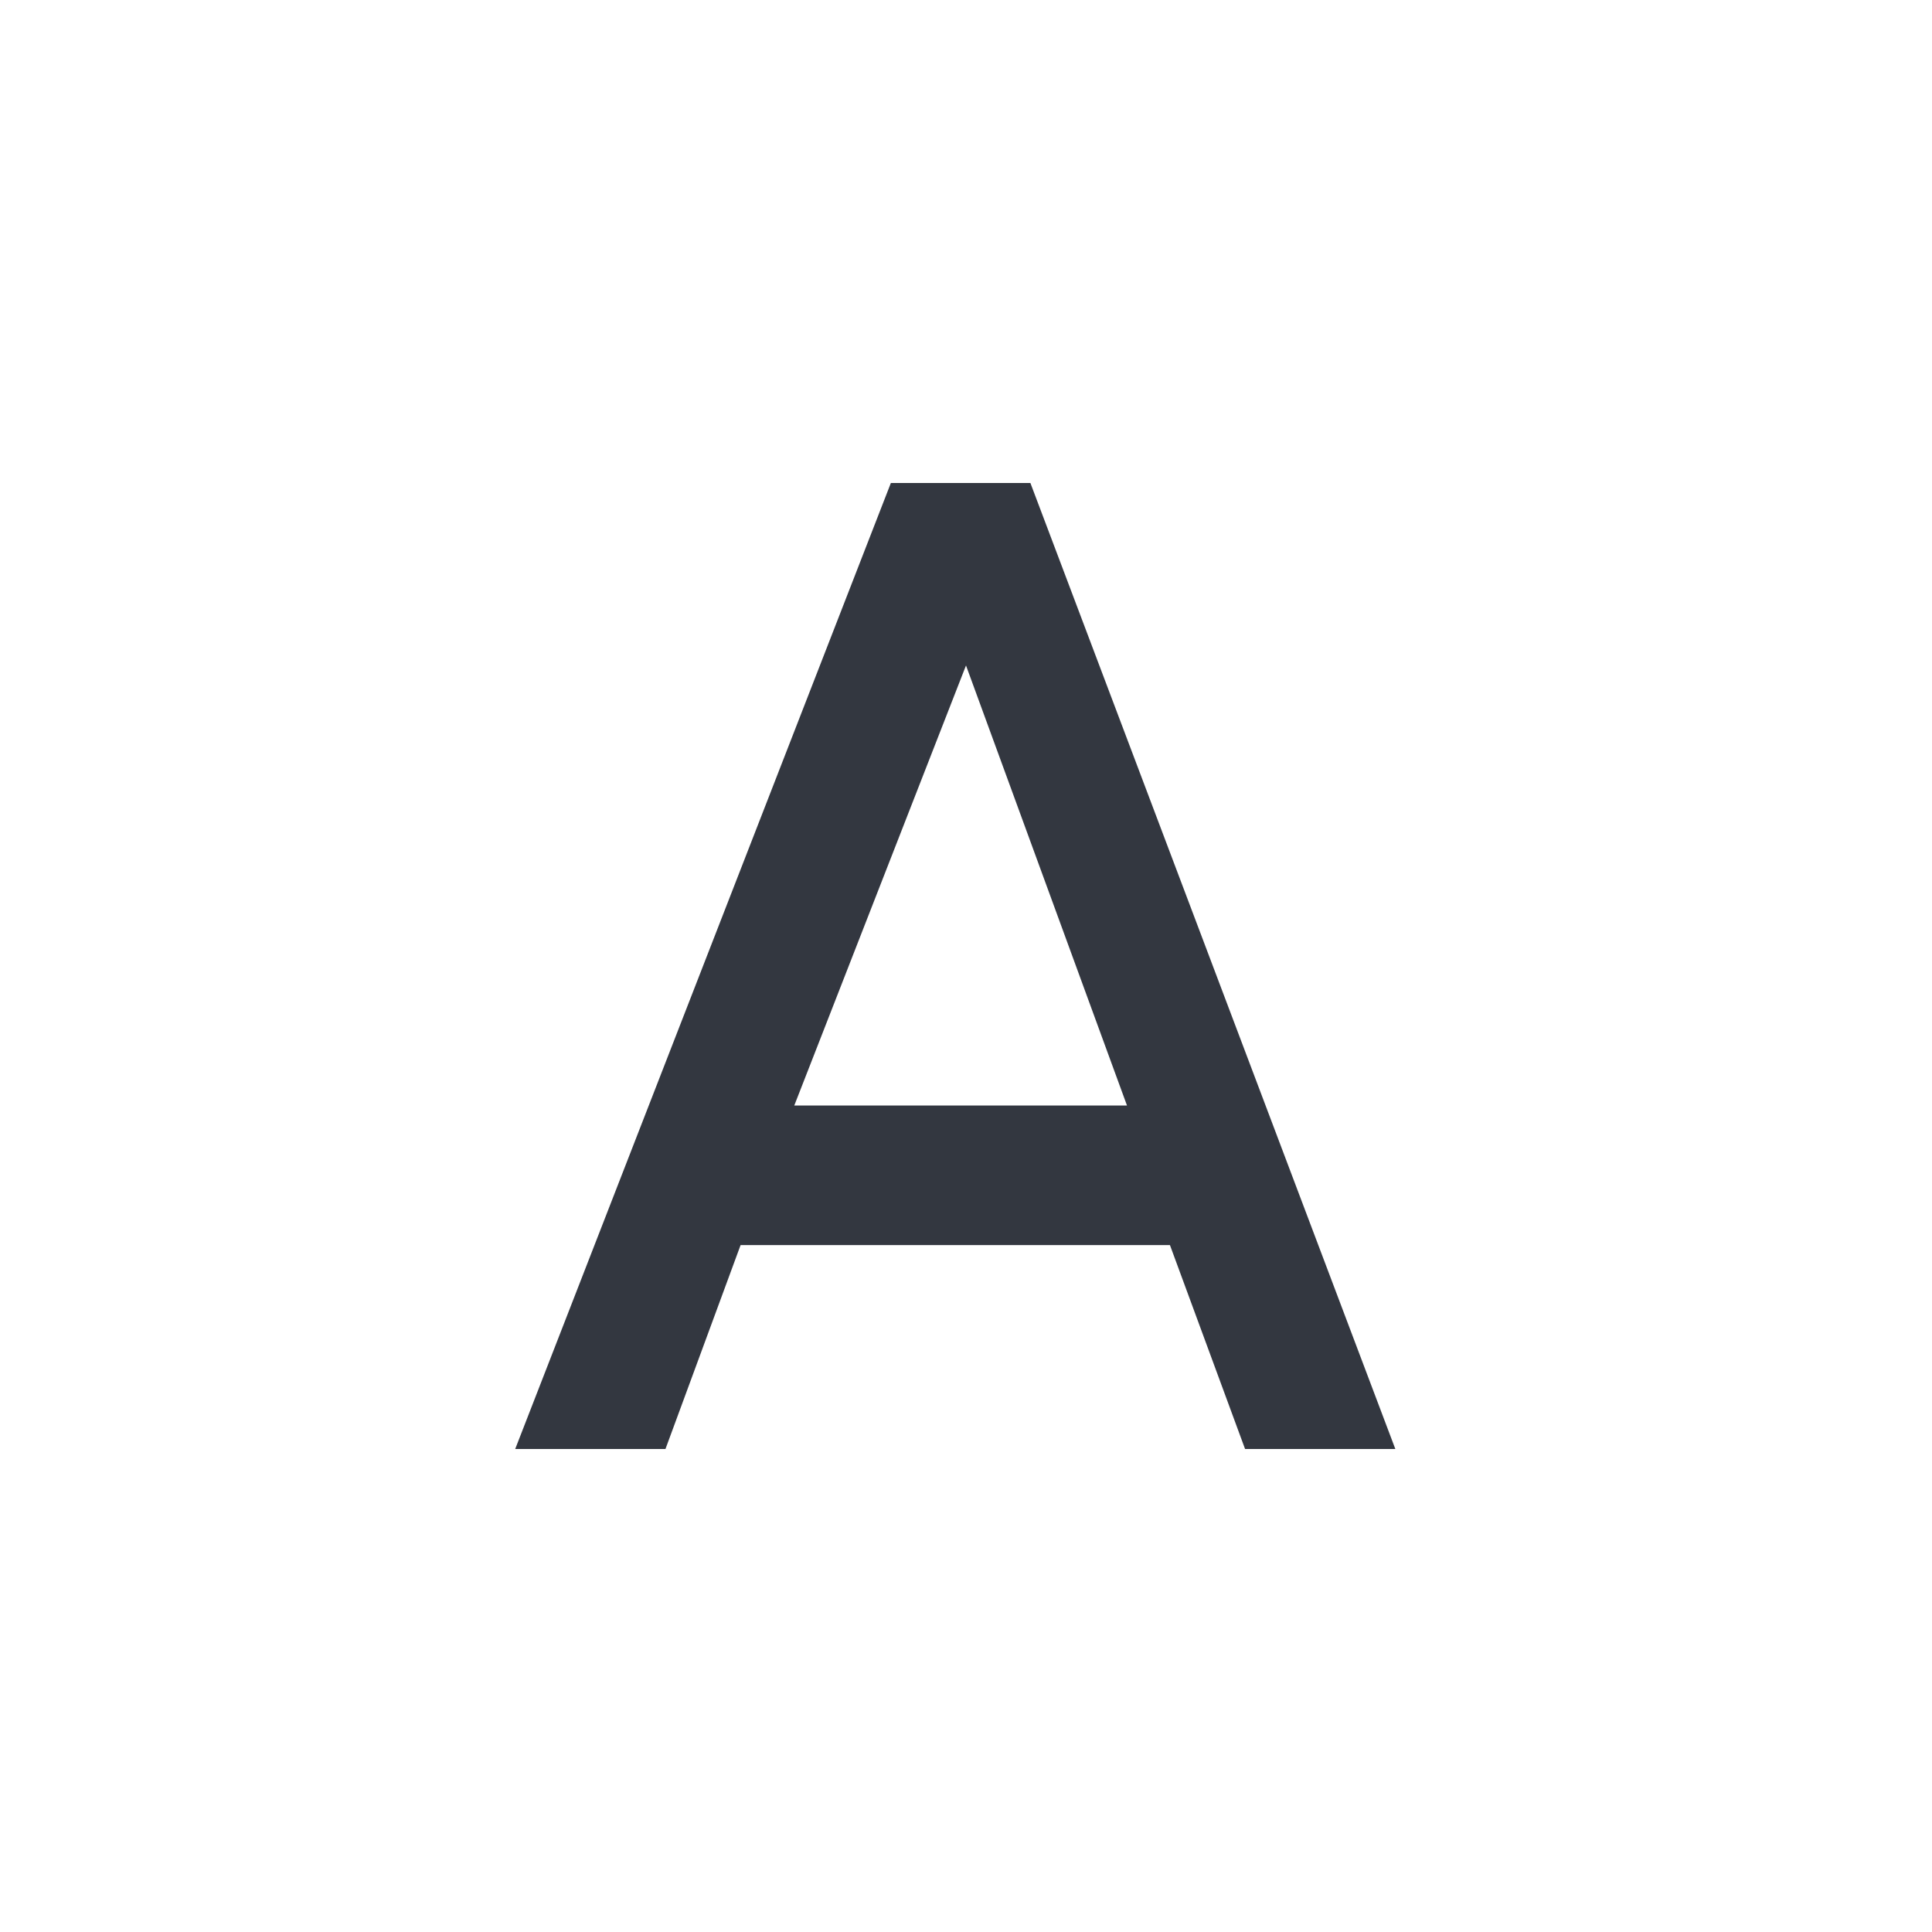
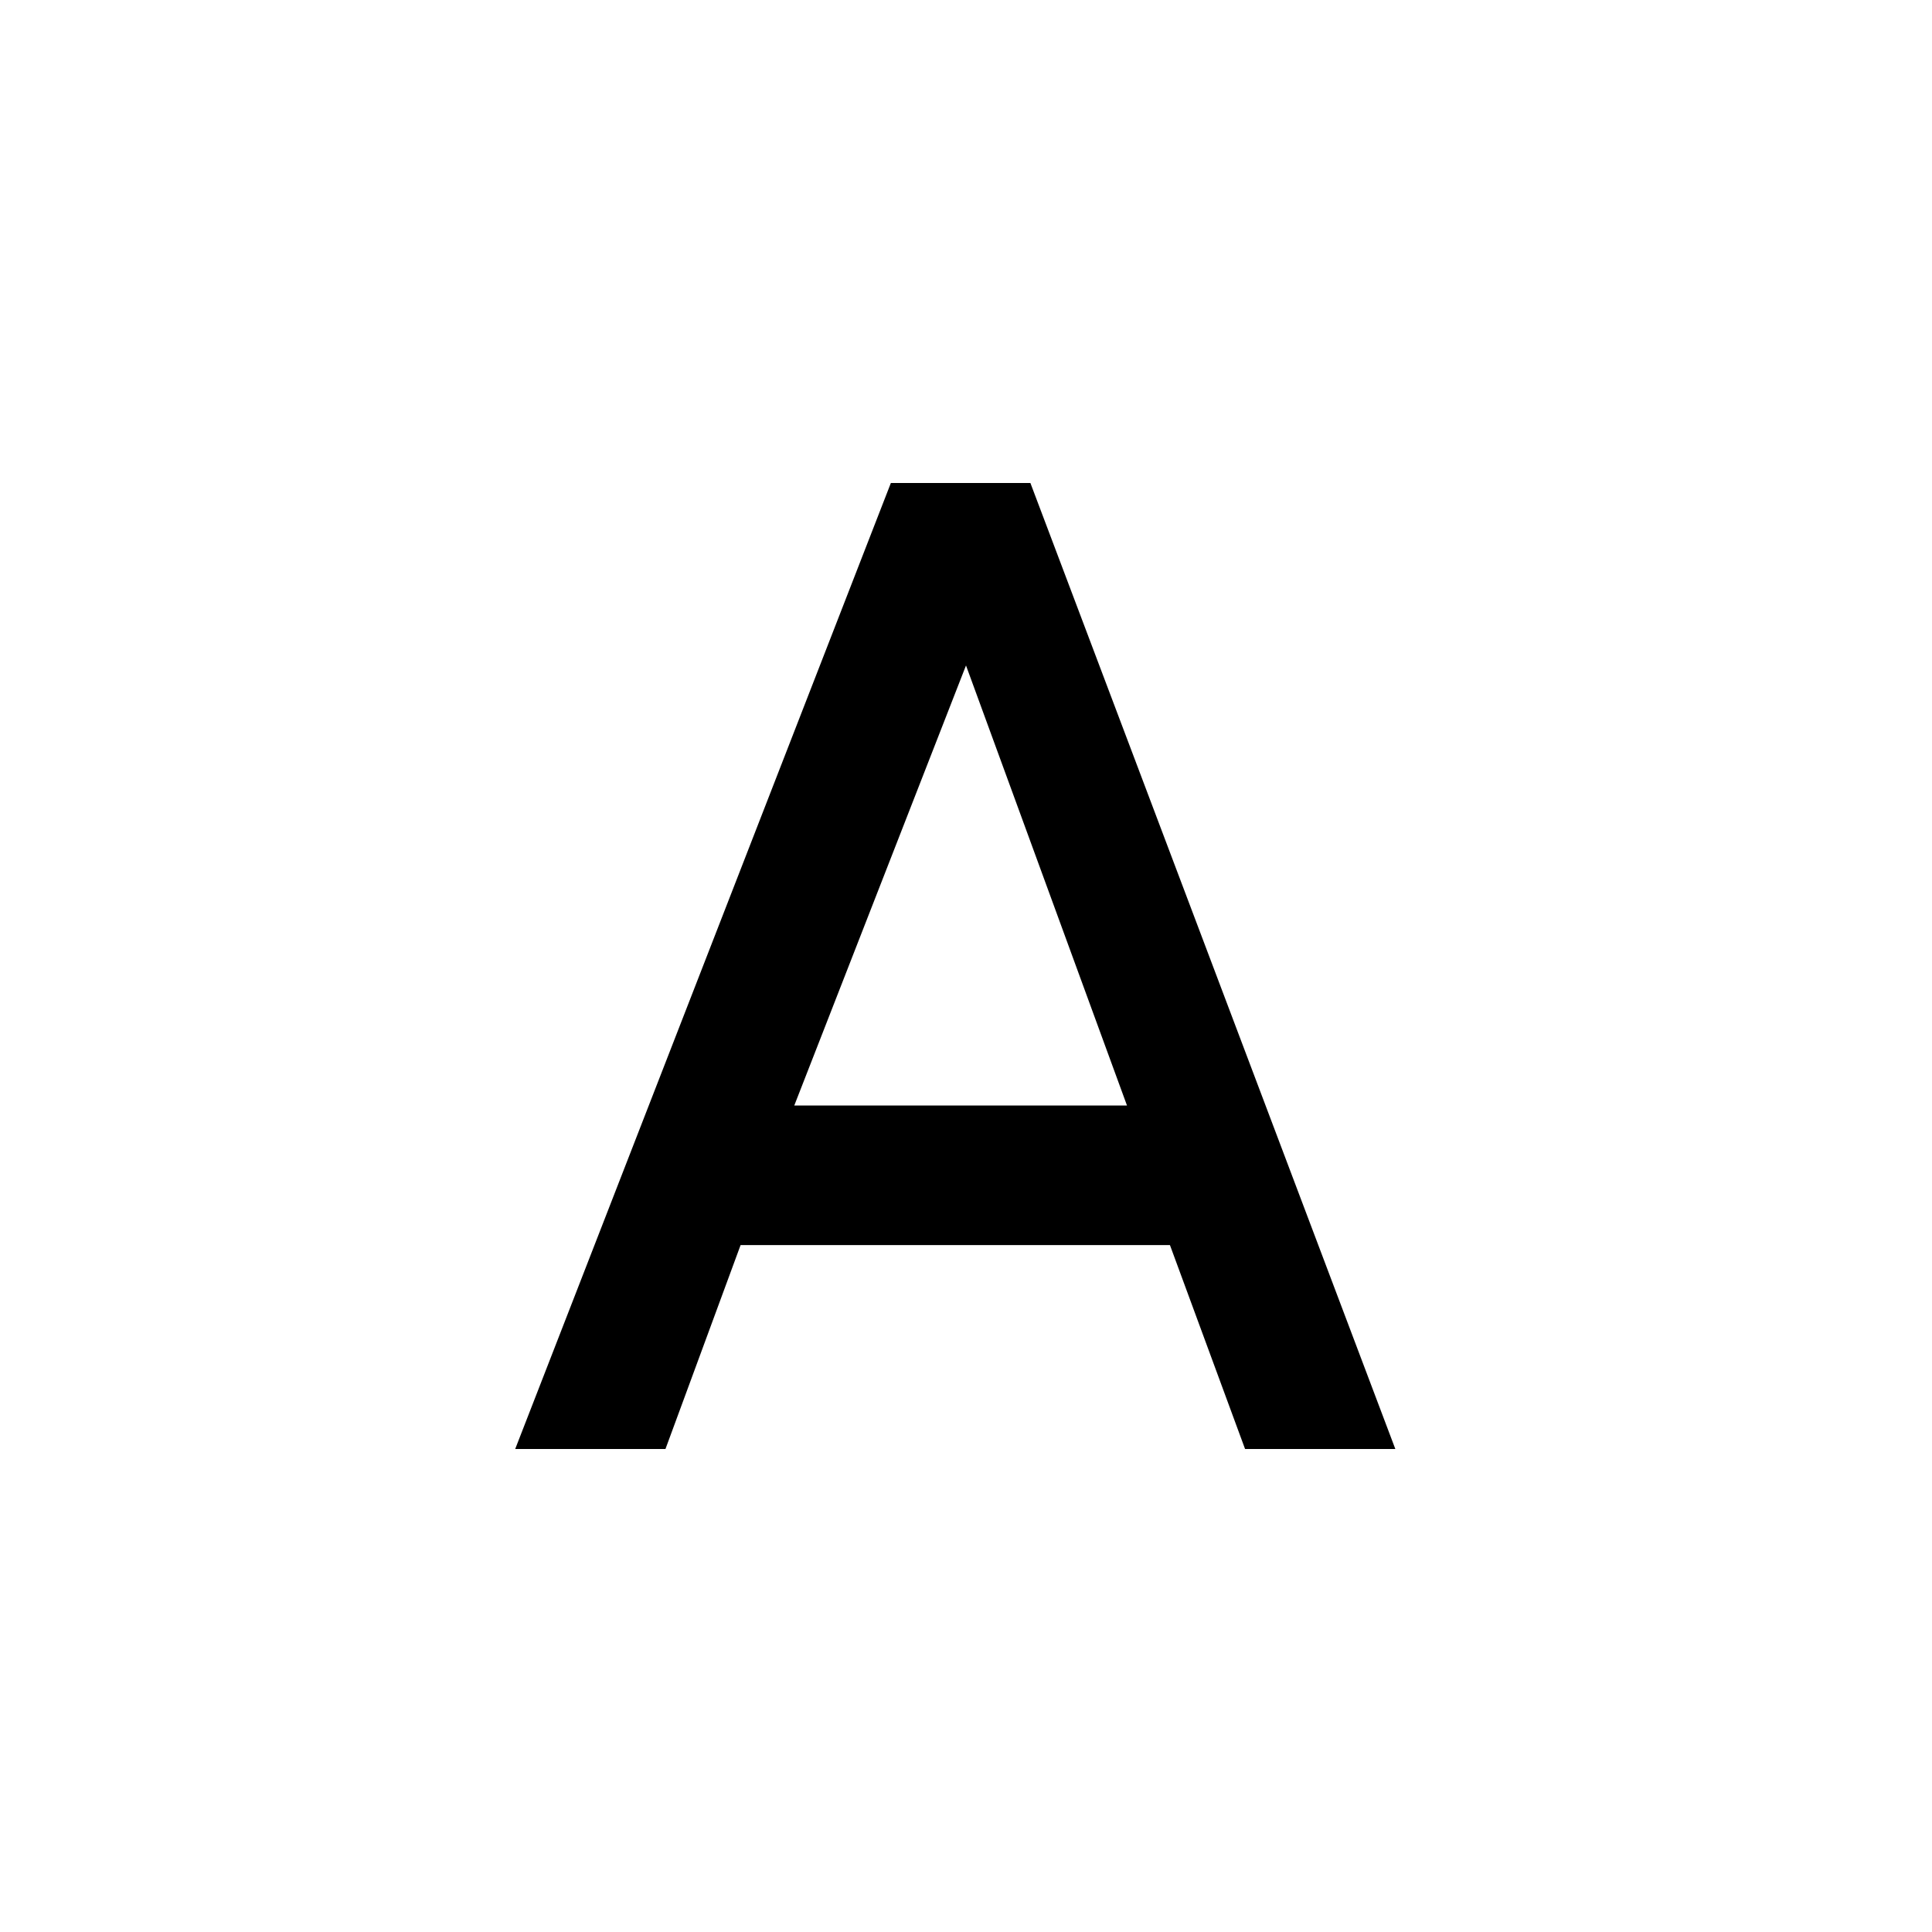
<svg xmlns="http://www.w3.org/2000/svg" version="1.1" x="0px" y="0px" viewBox="0 0 18 18" style="enable-background:new 0 0 18 18;" xml:space="preserve">
-   <style type="text/css">
- 	.st0{fill:#333740;}
- </style>
  <g id="Layer_1">
-     <path class="st0" d="M7.4,10.3L9,6.2l1.5,4.1H7.4z M8.3,4.5l-3.5,9h1.4l0.7-1.9h4l0.7,1.9H13l-3.4-9H8.3z" />
+     <path d="M7.4,10.3L9,6.2l1.5,4.1H7.4z M8.3,4.5l-3.5,9h1.4l0.7-1.9h4l0.7,1.9H13l-3.4-9H8.3z" />
  </g>
-   <g id="Layer_2">
- </g>
</svg>
